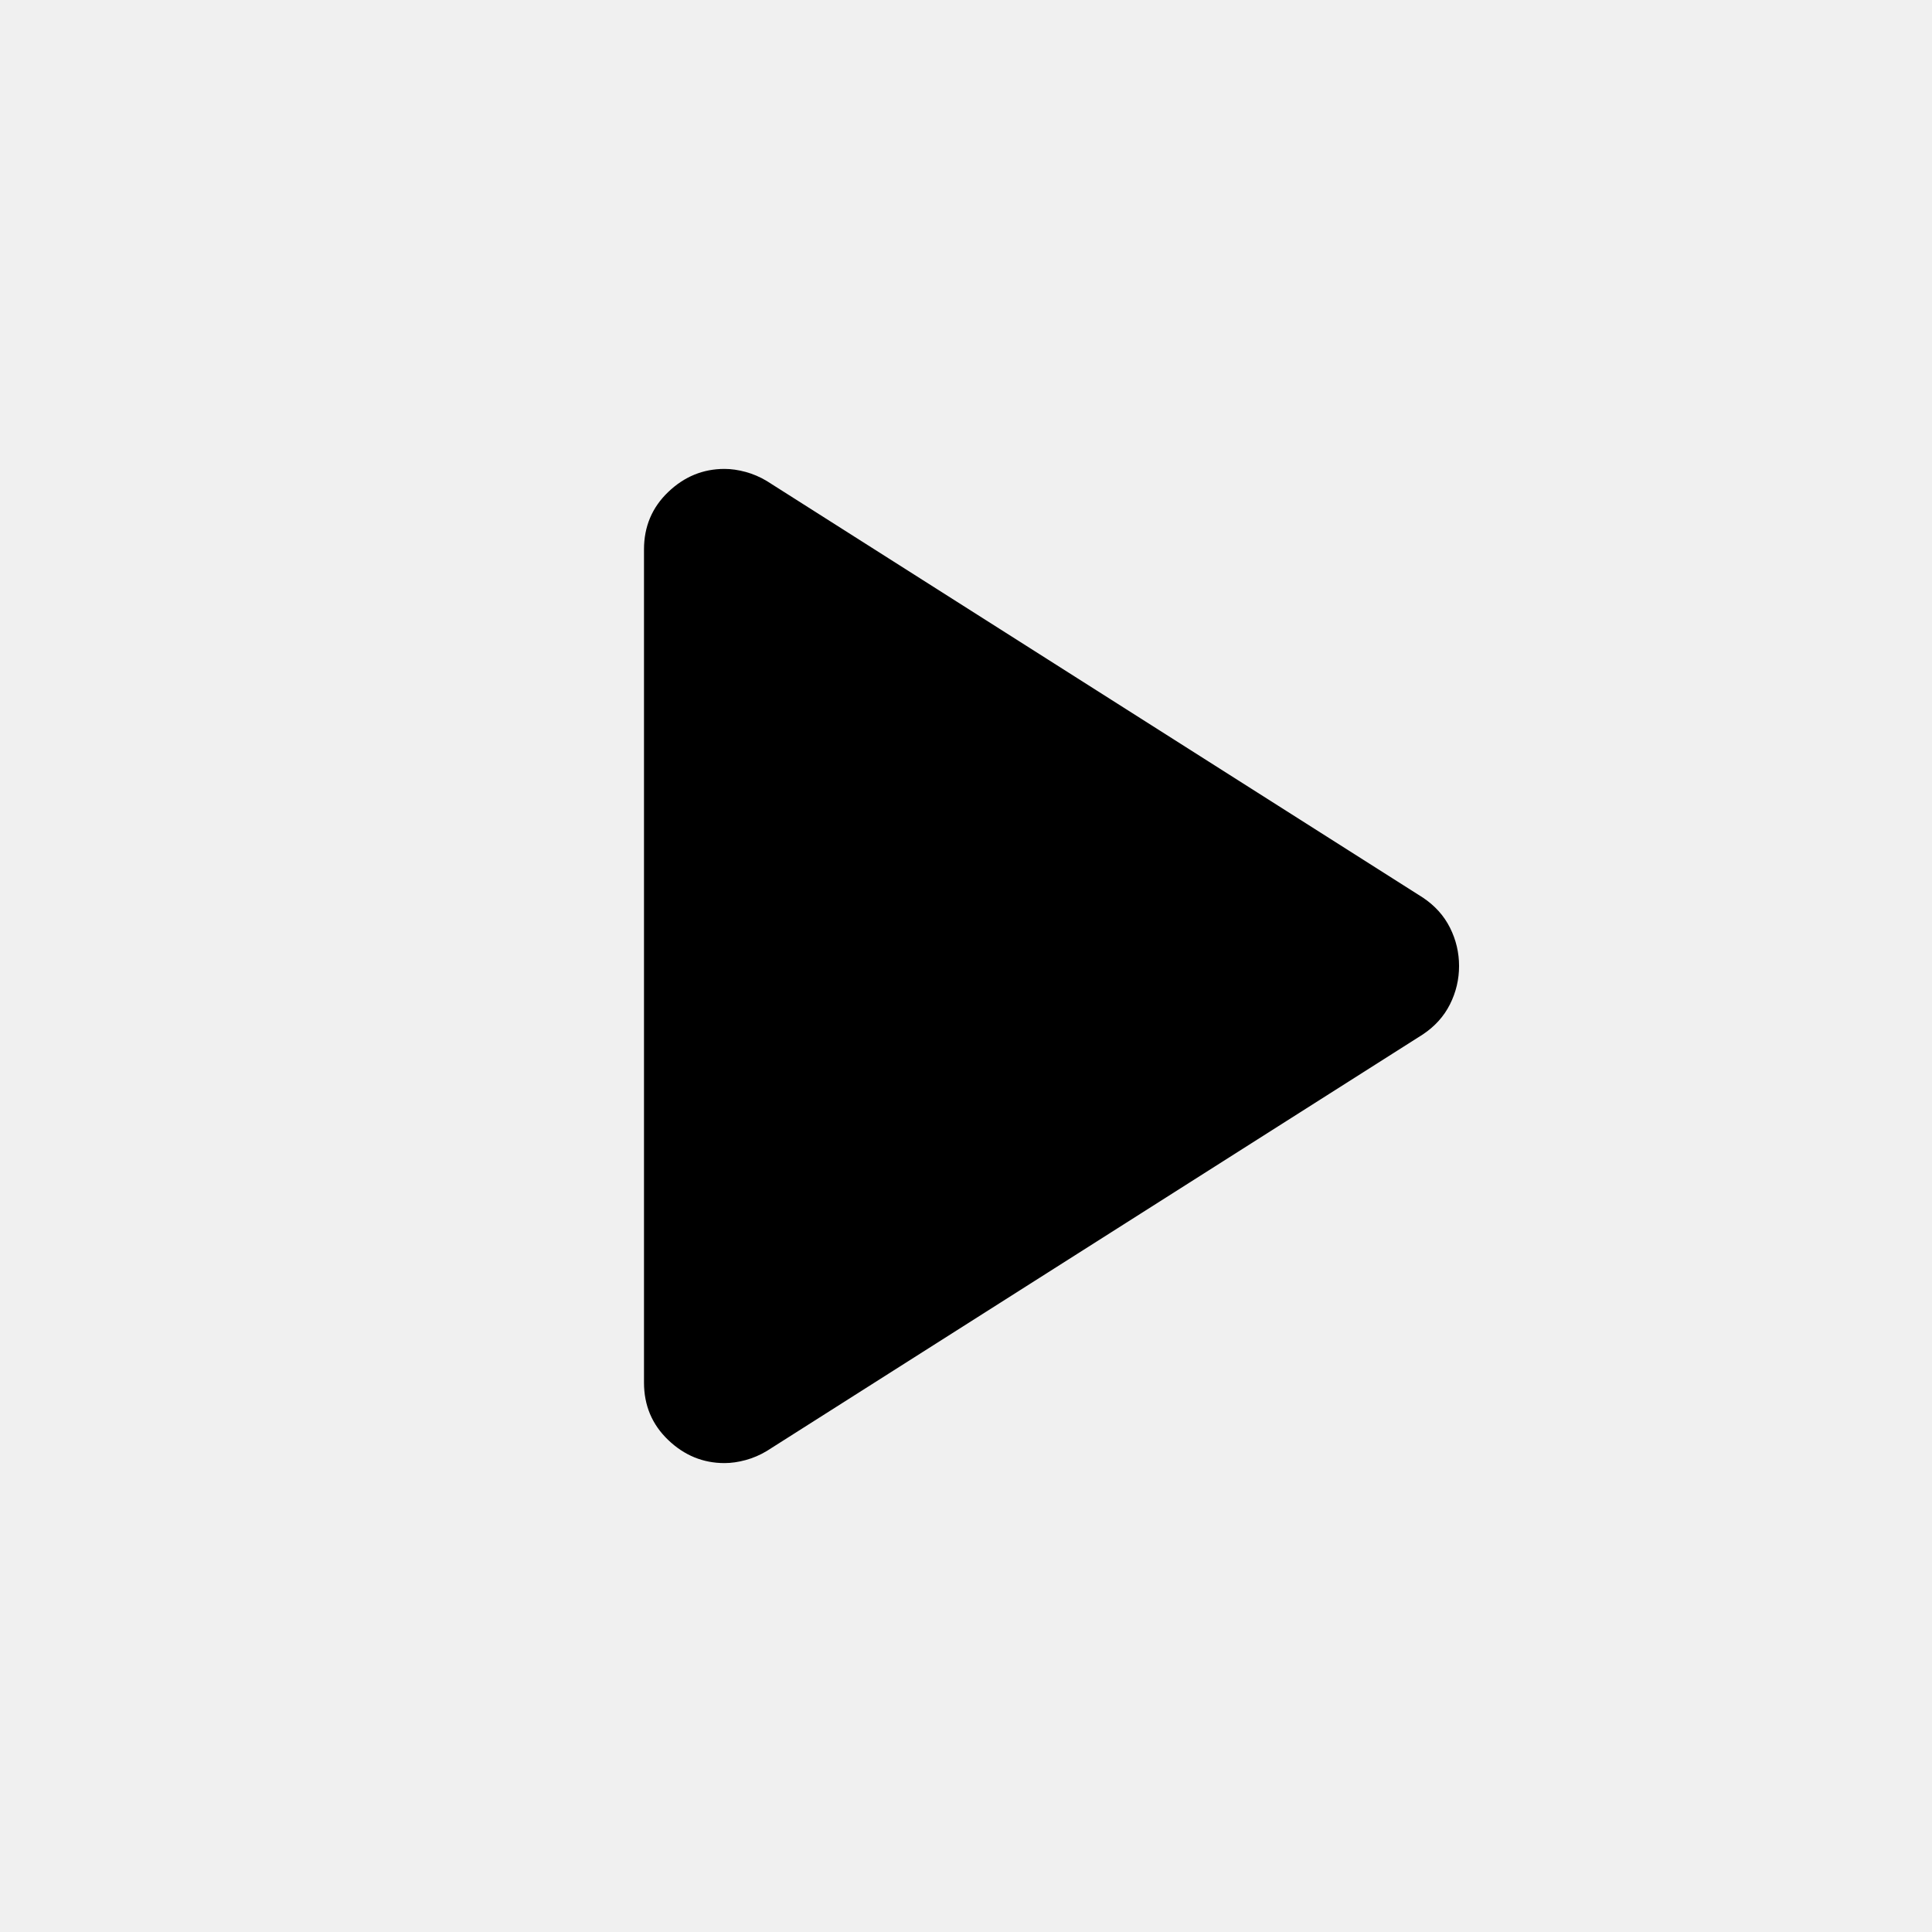
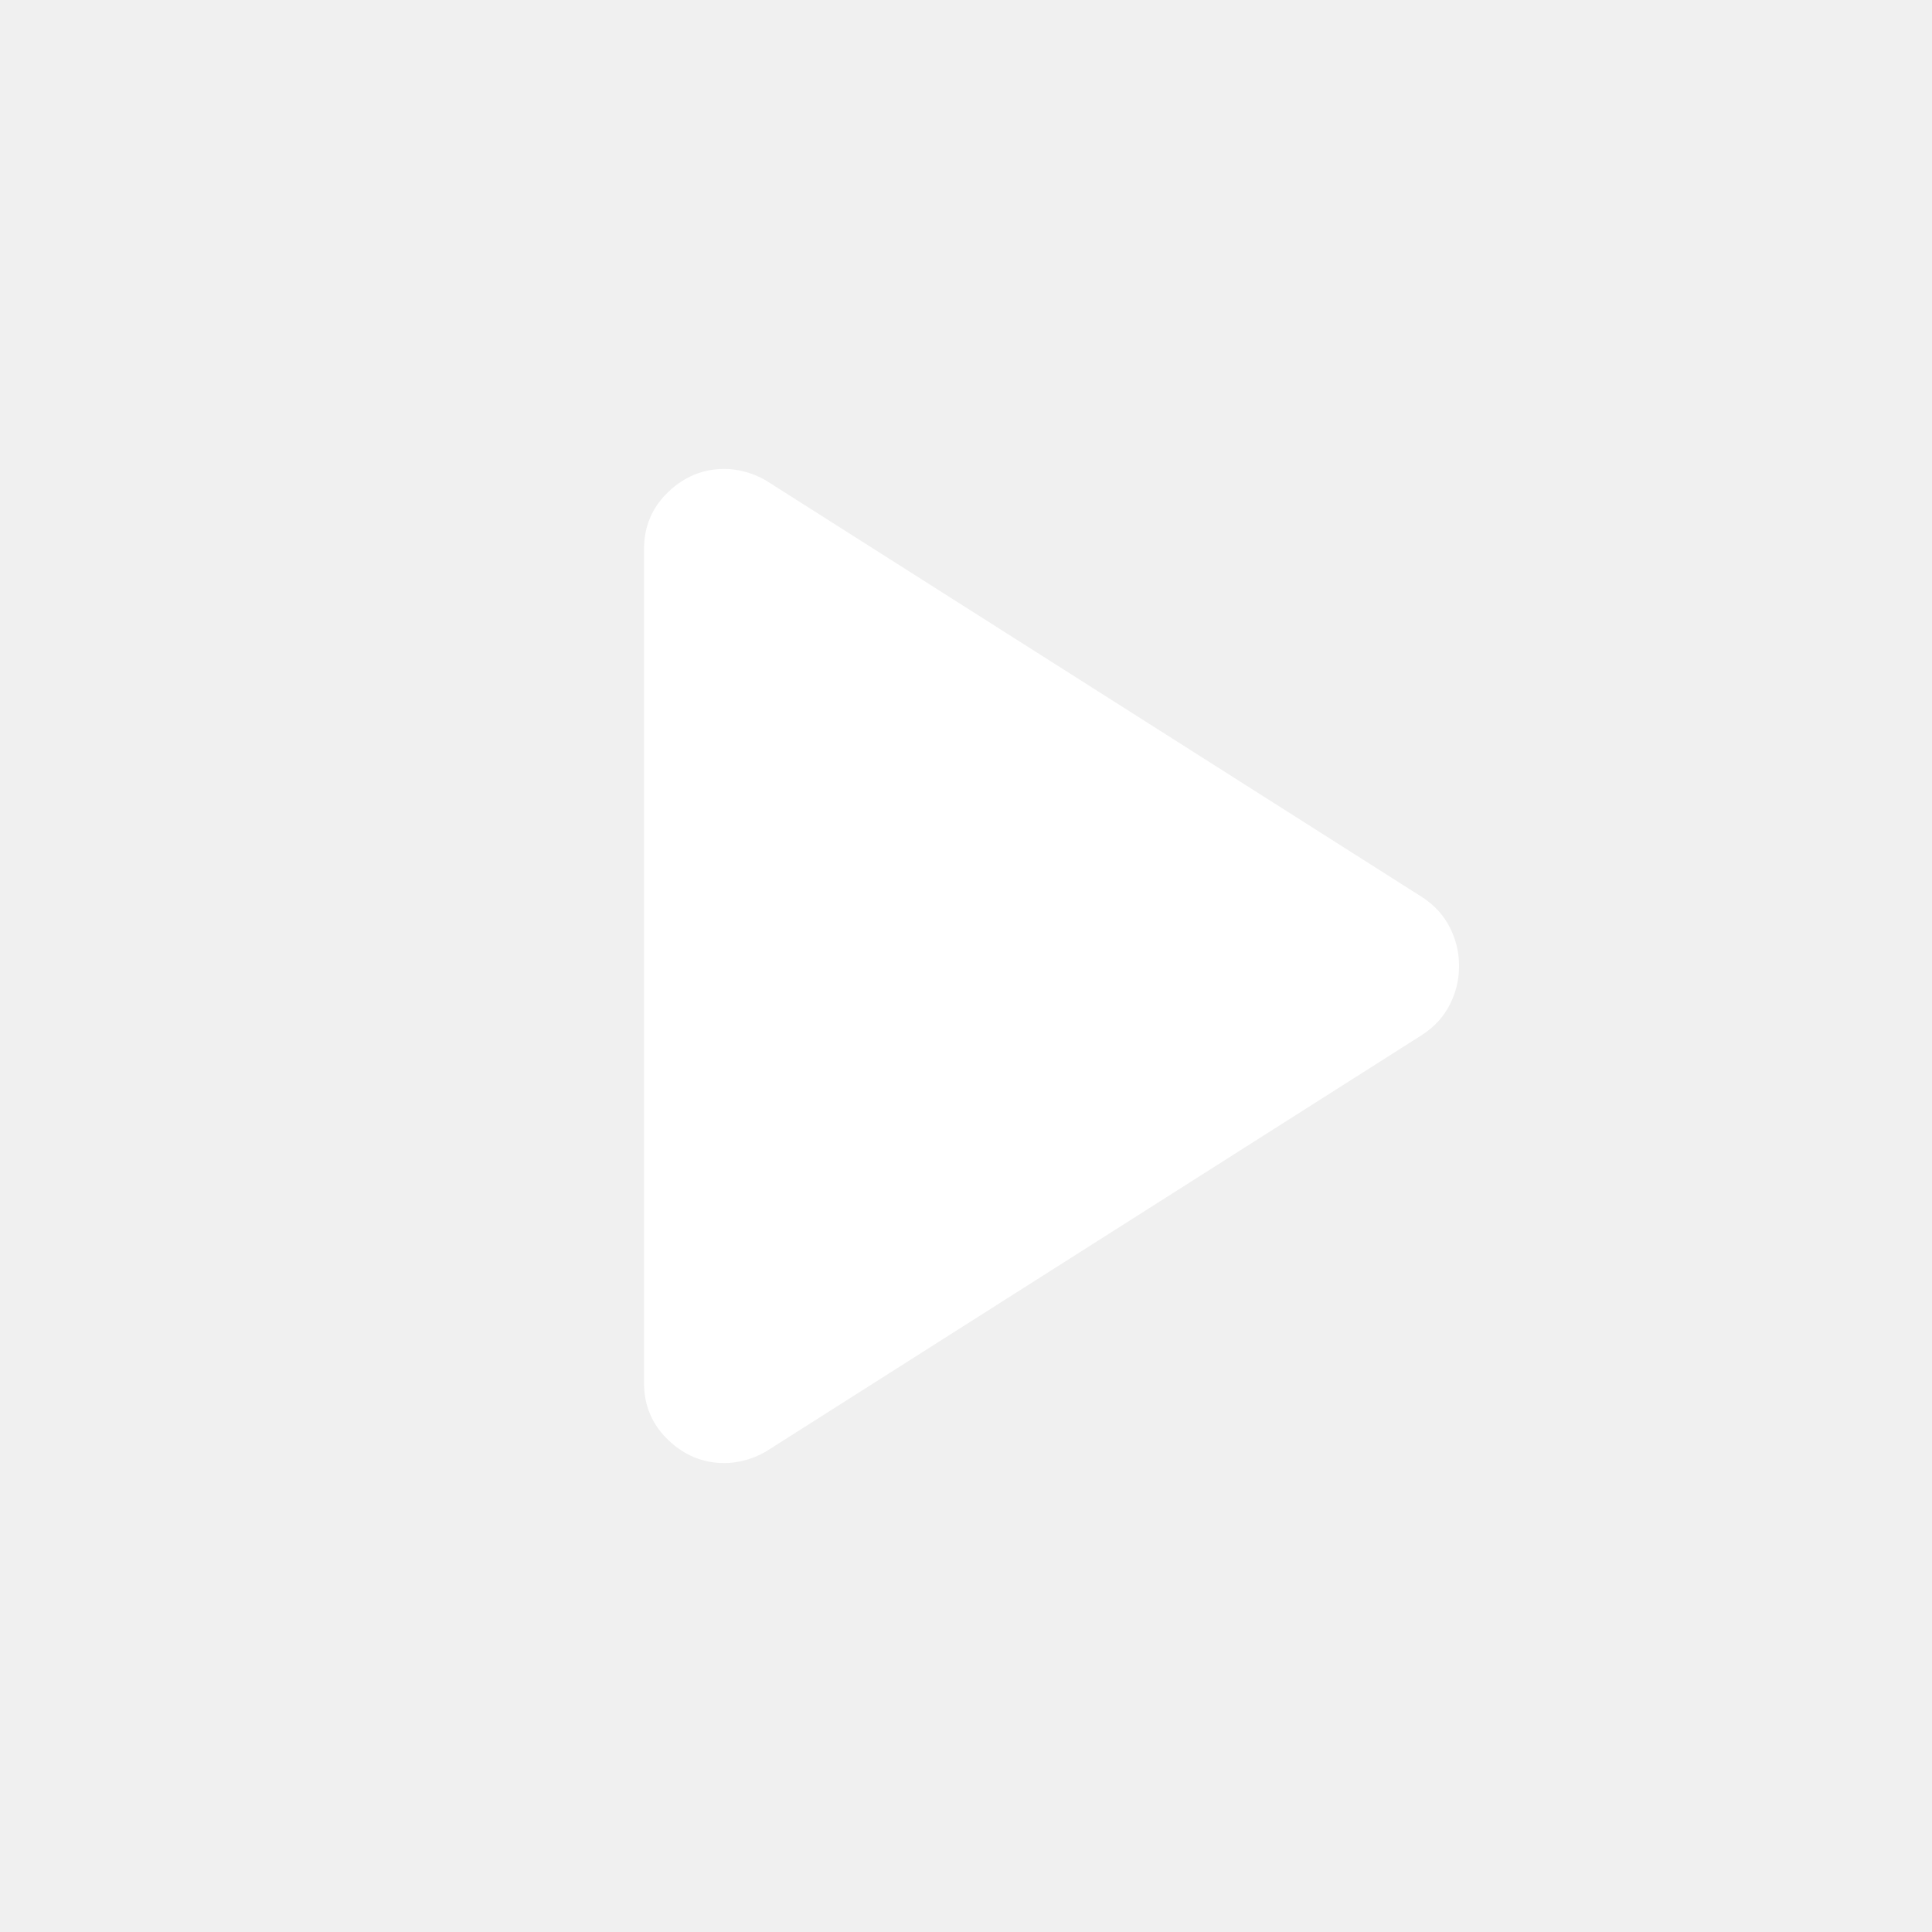
- <svg xmlns="http://www.w3.org/2000/svg" height="24" viewBox="0 -960 960 960" width="24">
-   <path d="M320-273v-414q0-17 12-28.5t28-11.5q5 0 10.5 1.5T381-721l326 207q9 6 13.5 15t4.5 19q0 10-4.5 19T707-446L381-239q-5 3-10.5 4.5T360-233q-16 0-28-11.5T320-273Z" />
+ <svg xmlns="http://www.w3.org/2000/svg" fill="#FFFFFF" height="24" viewBox="0 -960 960 960" width="24">
+   <path fill="#FFFFFF" d="M320-273v-414q0-17 12-28.5t28-11.5q5 0 10.5 1.5T381-721l326 207q9 6 13.5 15t4.5 19q0 10-4.5 19T707-446L381-239q-5 3-10.5 4.5T360-233q-16 0-28-11.5T320-273Z" />
</svg>
